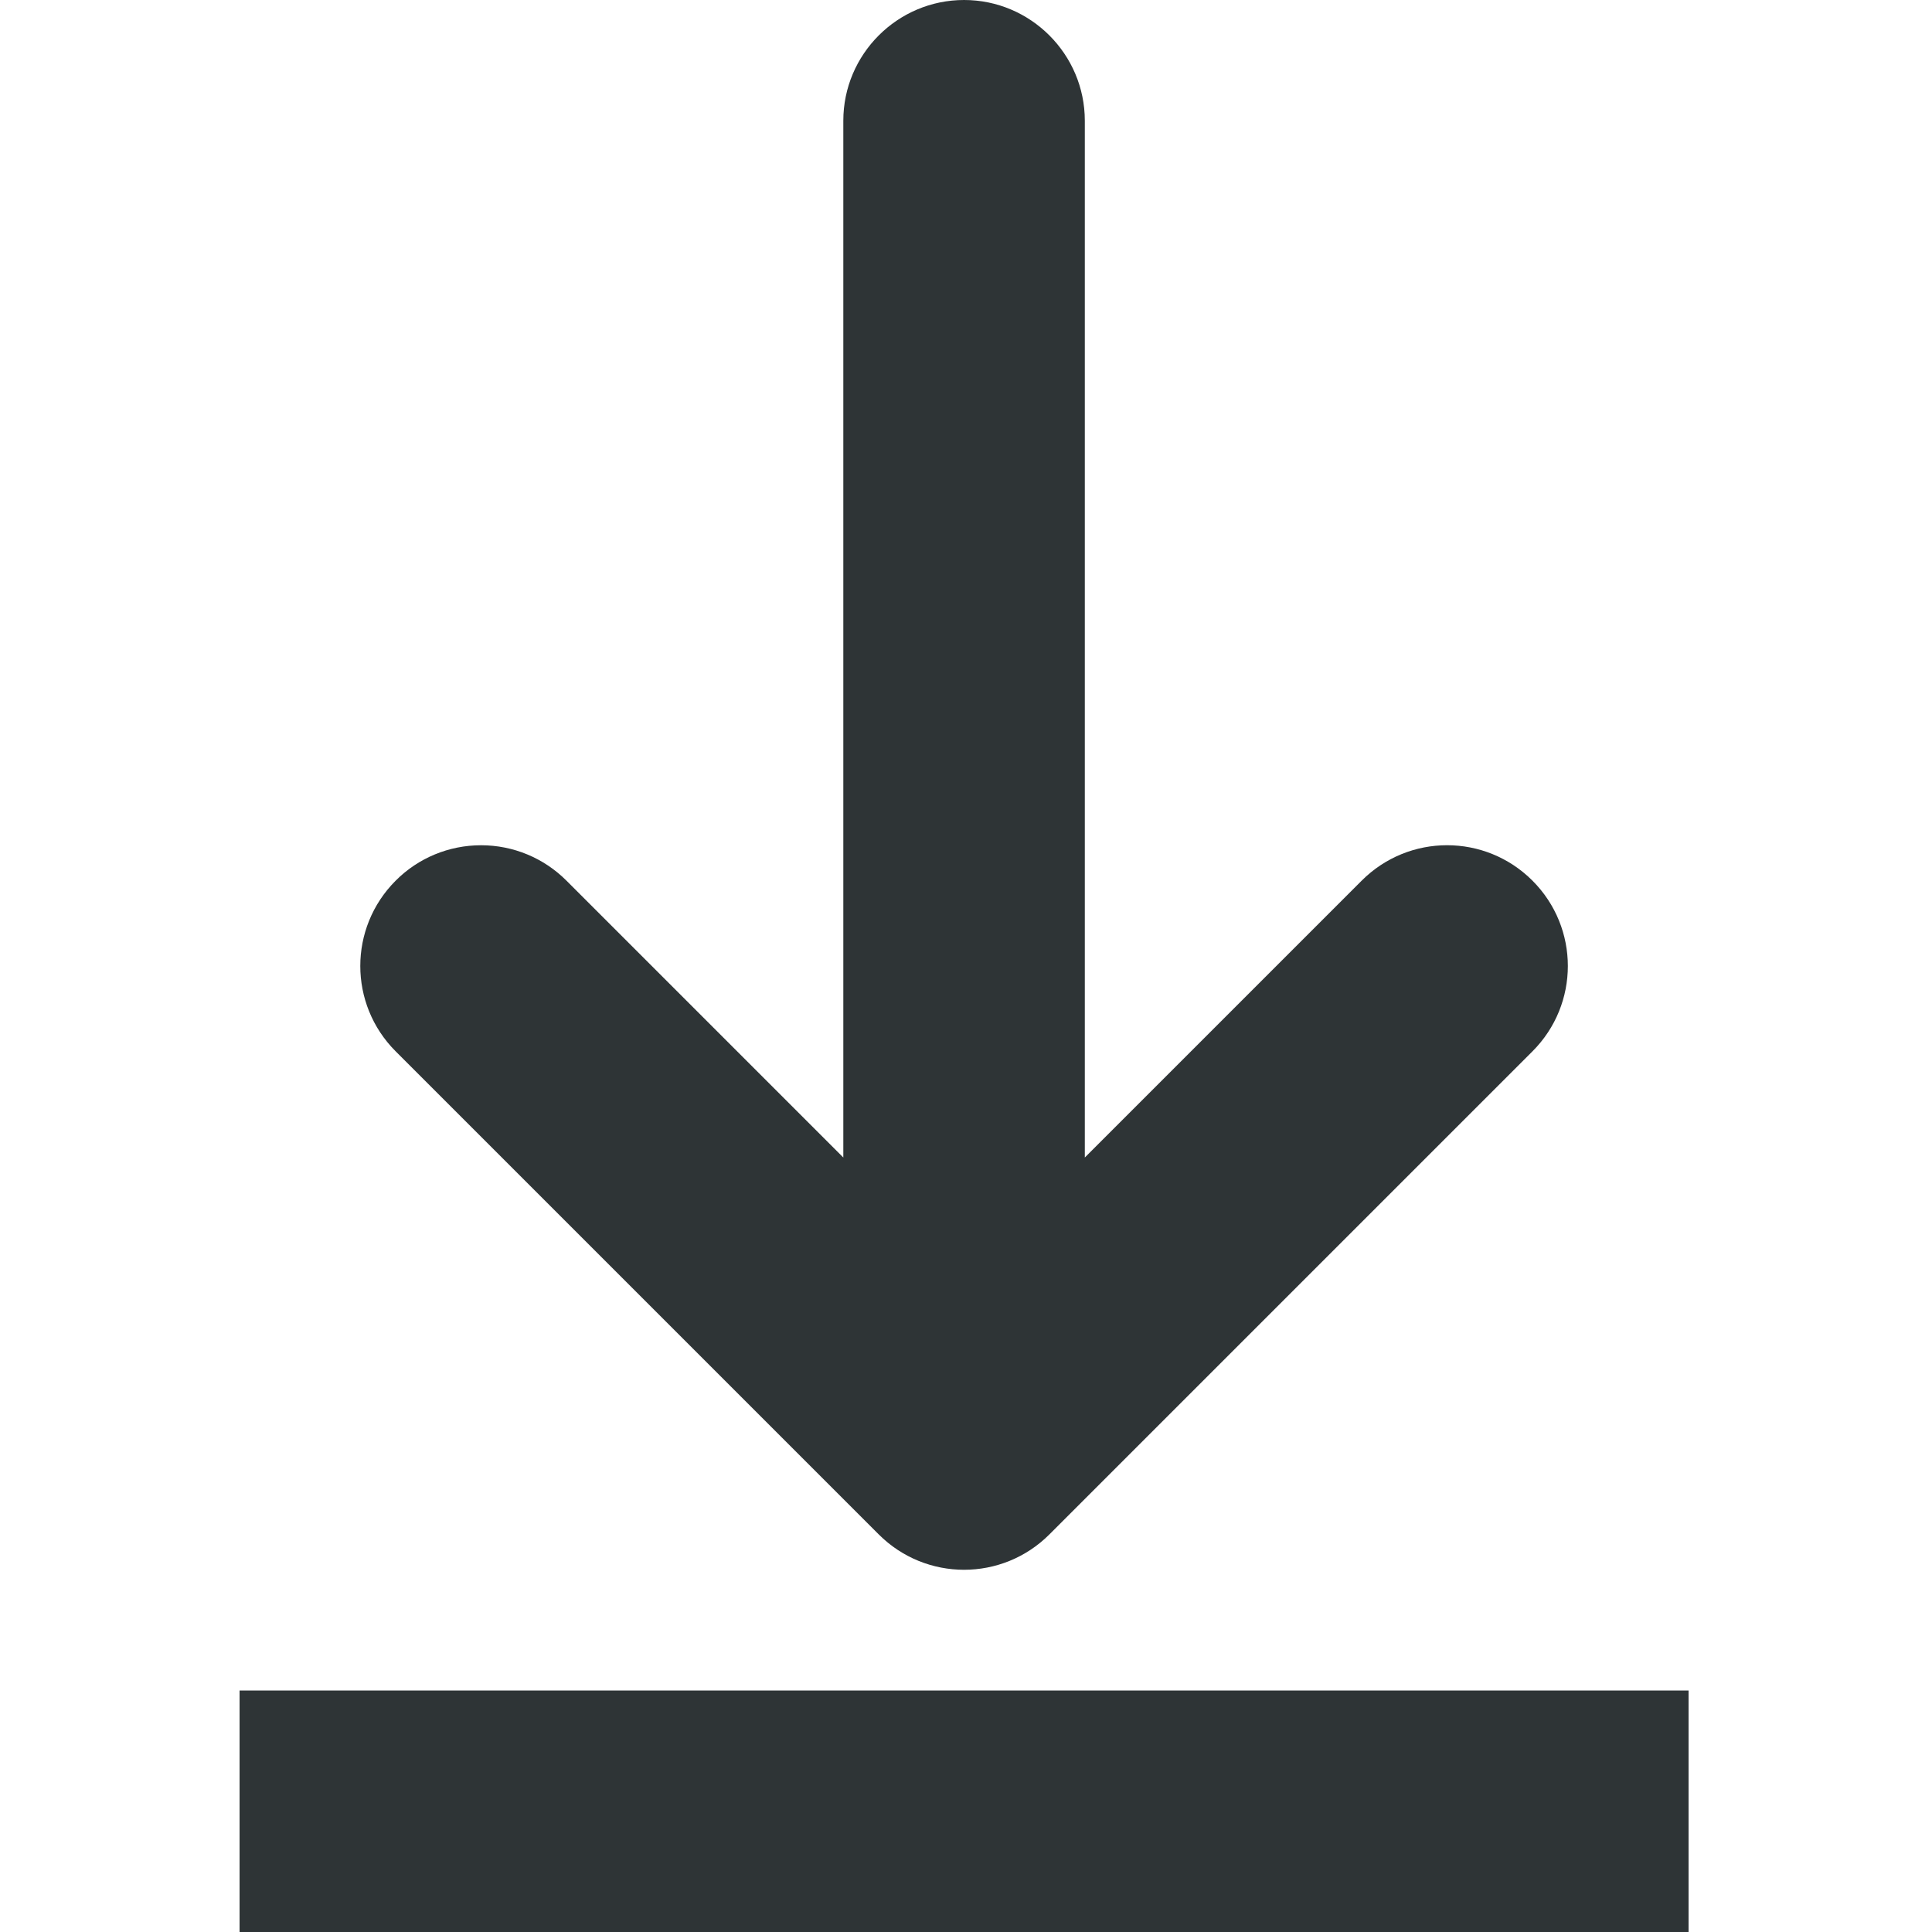
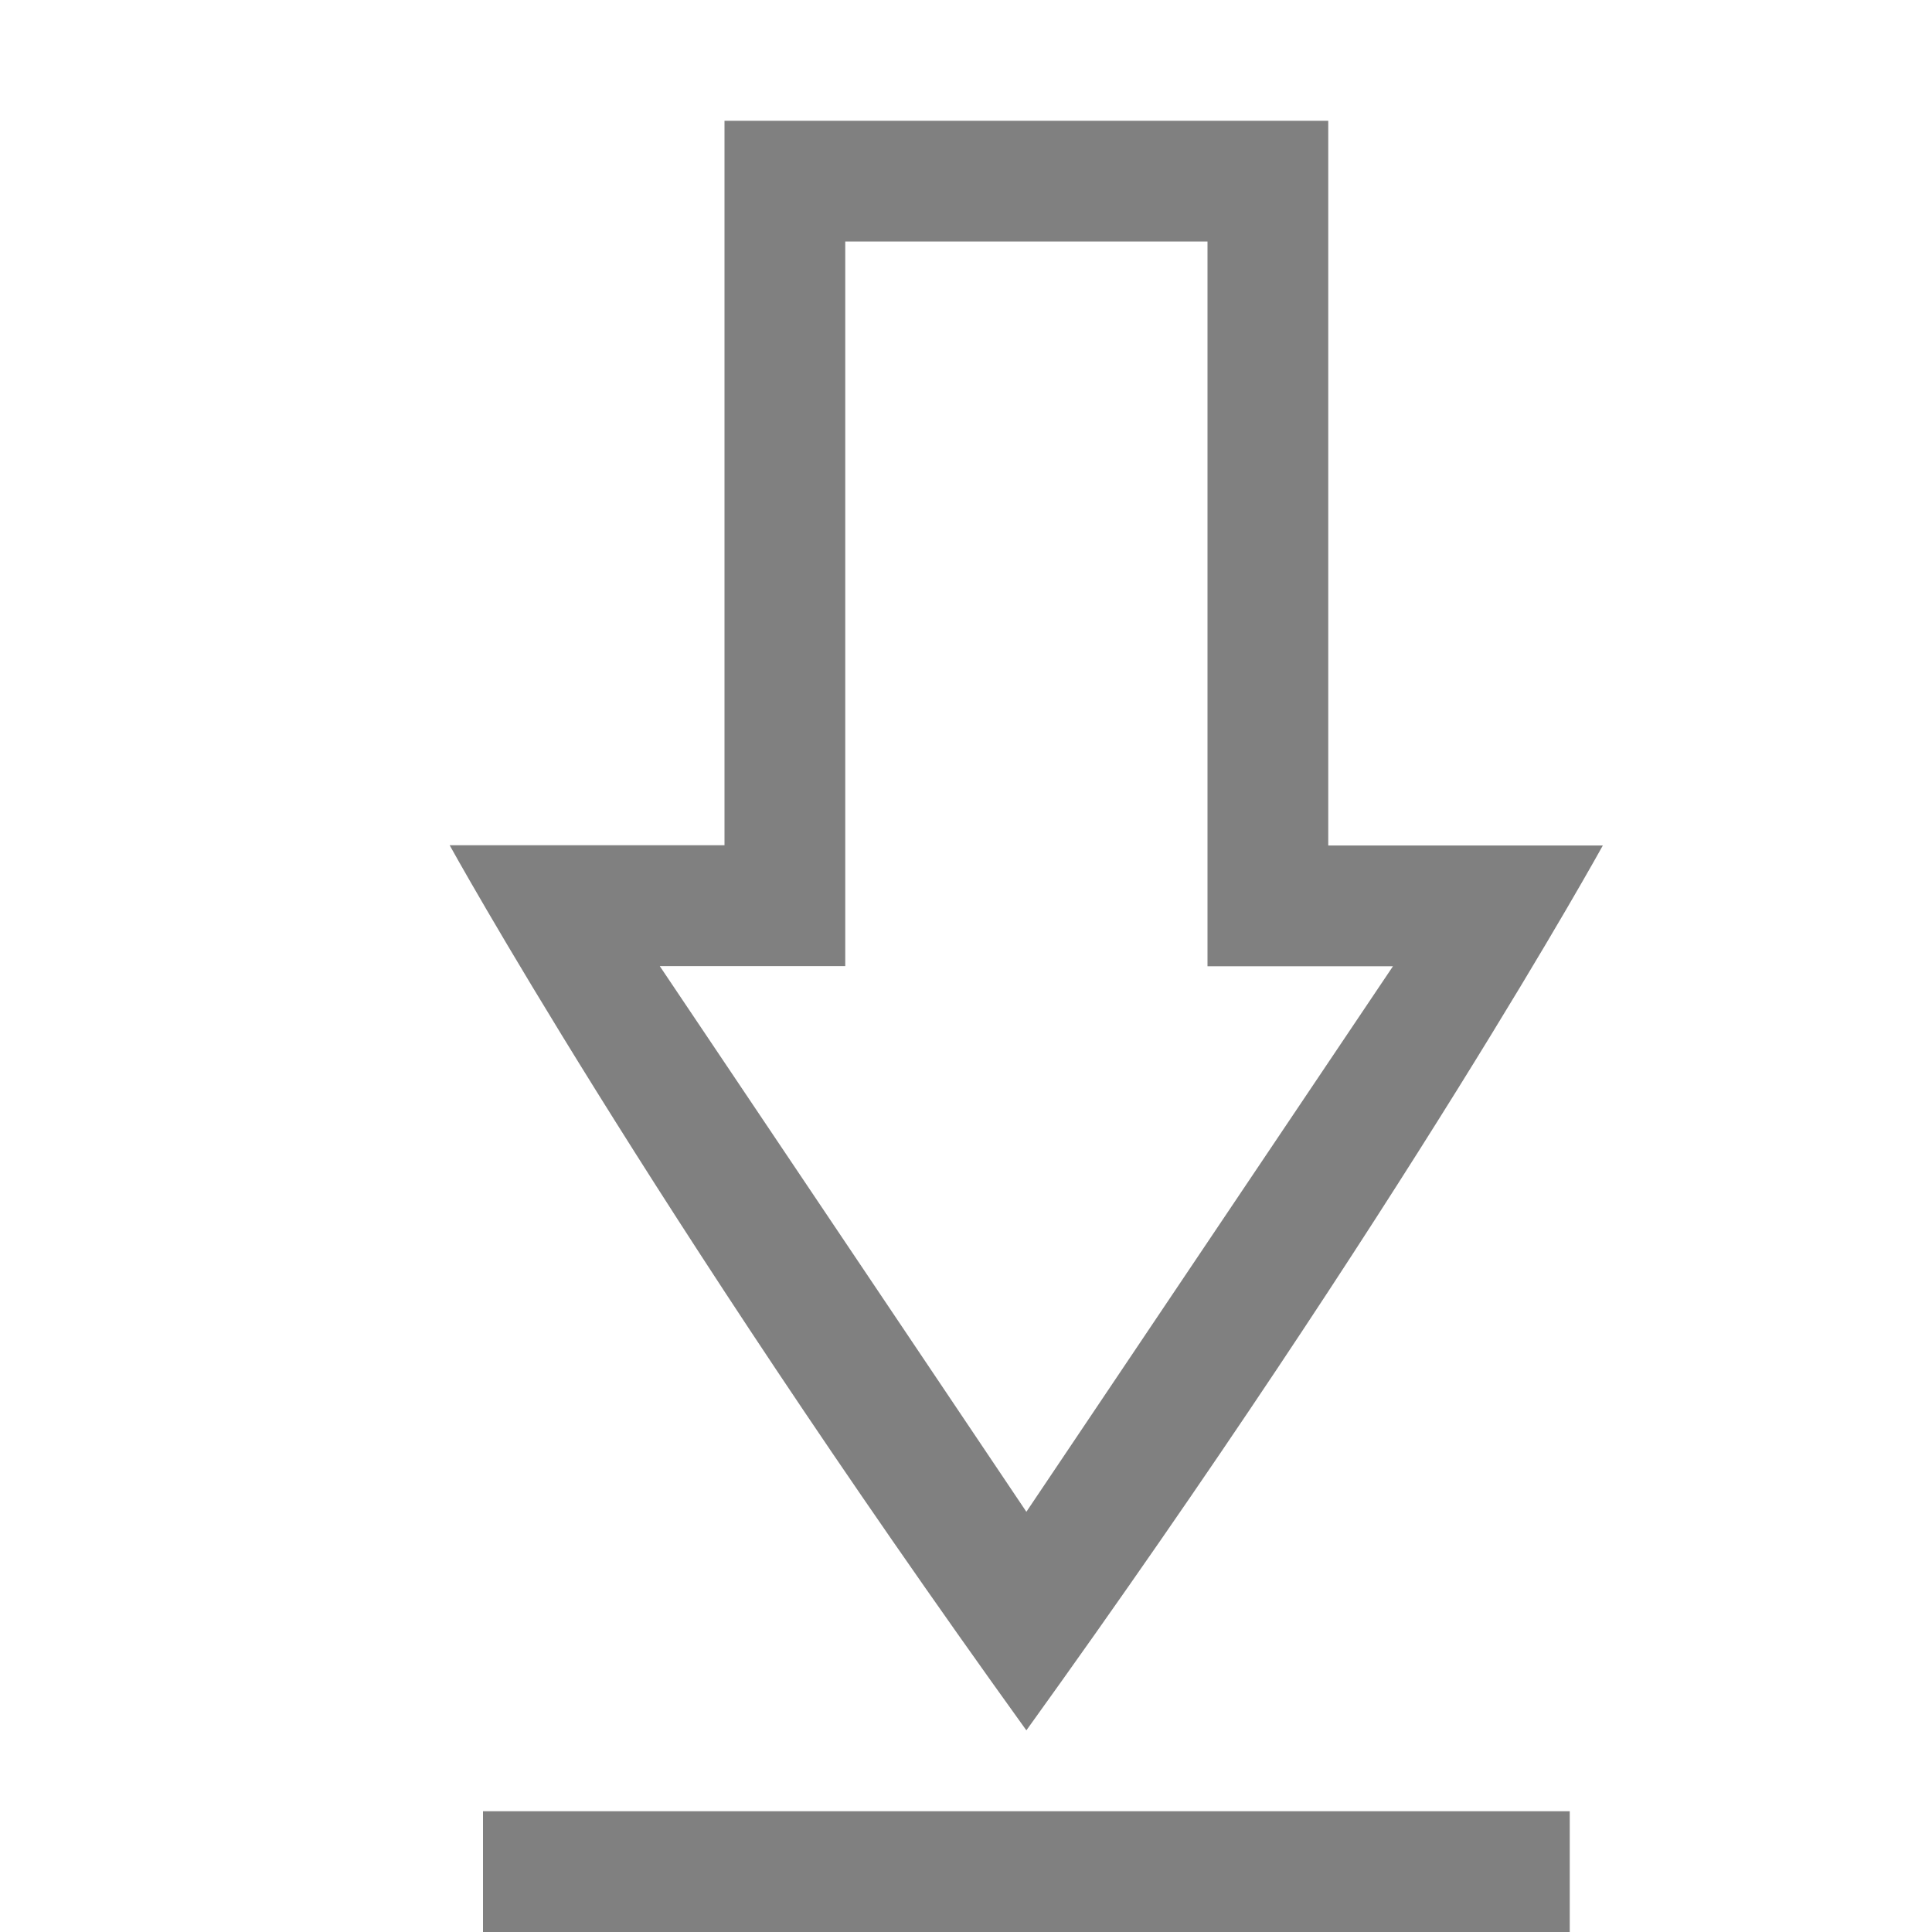
- <svg xmlns="http://www.w3.org/2000/svg" height="16px" viewBox="0 0 16 16" width="16px">
-   <path d="m 7.984 0 c -0.551 0 -1 0.449 -1 1 v 8.586 l -2.293 -2.293 c -0.188 -0.188 -0.441 -0.293 -0.707 -0.293 s -0.52 0.105 -0.707 0.293 c -0.391 0.391 -0.391 1.023 0 1.414 l 4 4 c 0.391 0.391 1.023 0.391 1.414 0 l 4 -4 c 0.391 -0.391 0.391 -1.023 0 -1.414 s -1.023 -0.391 -1.414 0 l -2.293 2.293 v -8.586 c 0 -0.551 -0.449 -1 -1 -1 z m -6 14 v 2 h 12 v -2 z m 0 0" fill="#2e3436" />
+ <svg xmlns="http://www.w3.org/2000/svg" version="1.1" viewBox="0 0 16 16">
+   <g transform="translate(-352 -40)">
+     <path d="m358 41v6h-2.276c0-3e-6 1.634 2.965 4.776 7.33 3.142-4.365 4.774-7.328 4.774-7.328h-2.274v-6.002zm1 1h3v6.002h1.536l-3.036 4.518-3.036-4.519h1.536zm-3 13v1h9v-1z" color="#000000" fill="#808080" />
+   </g>
</svg>
